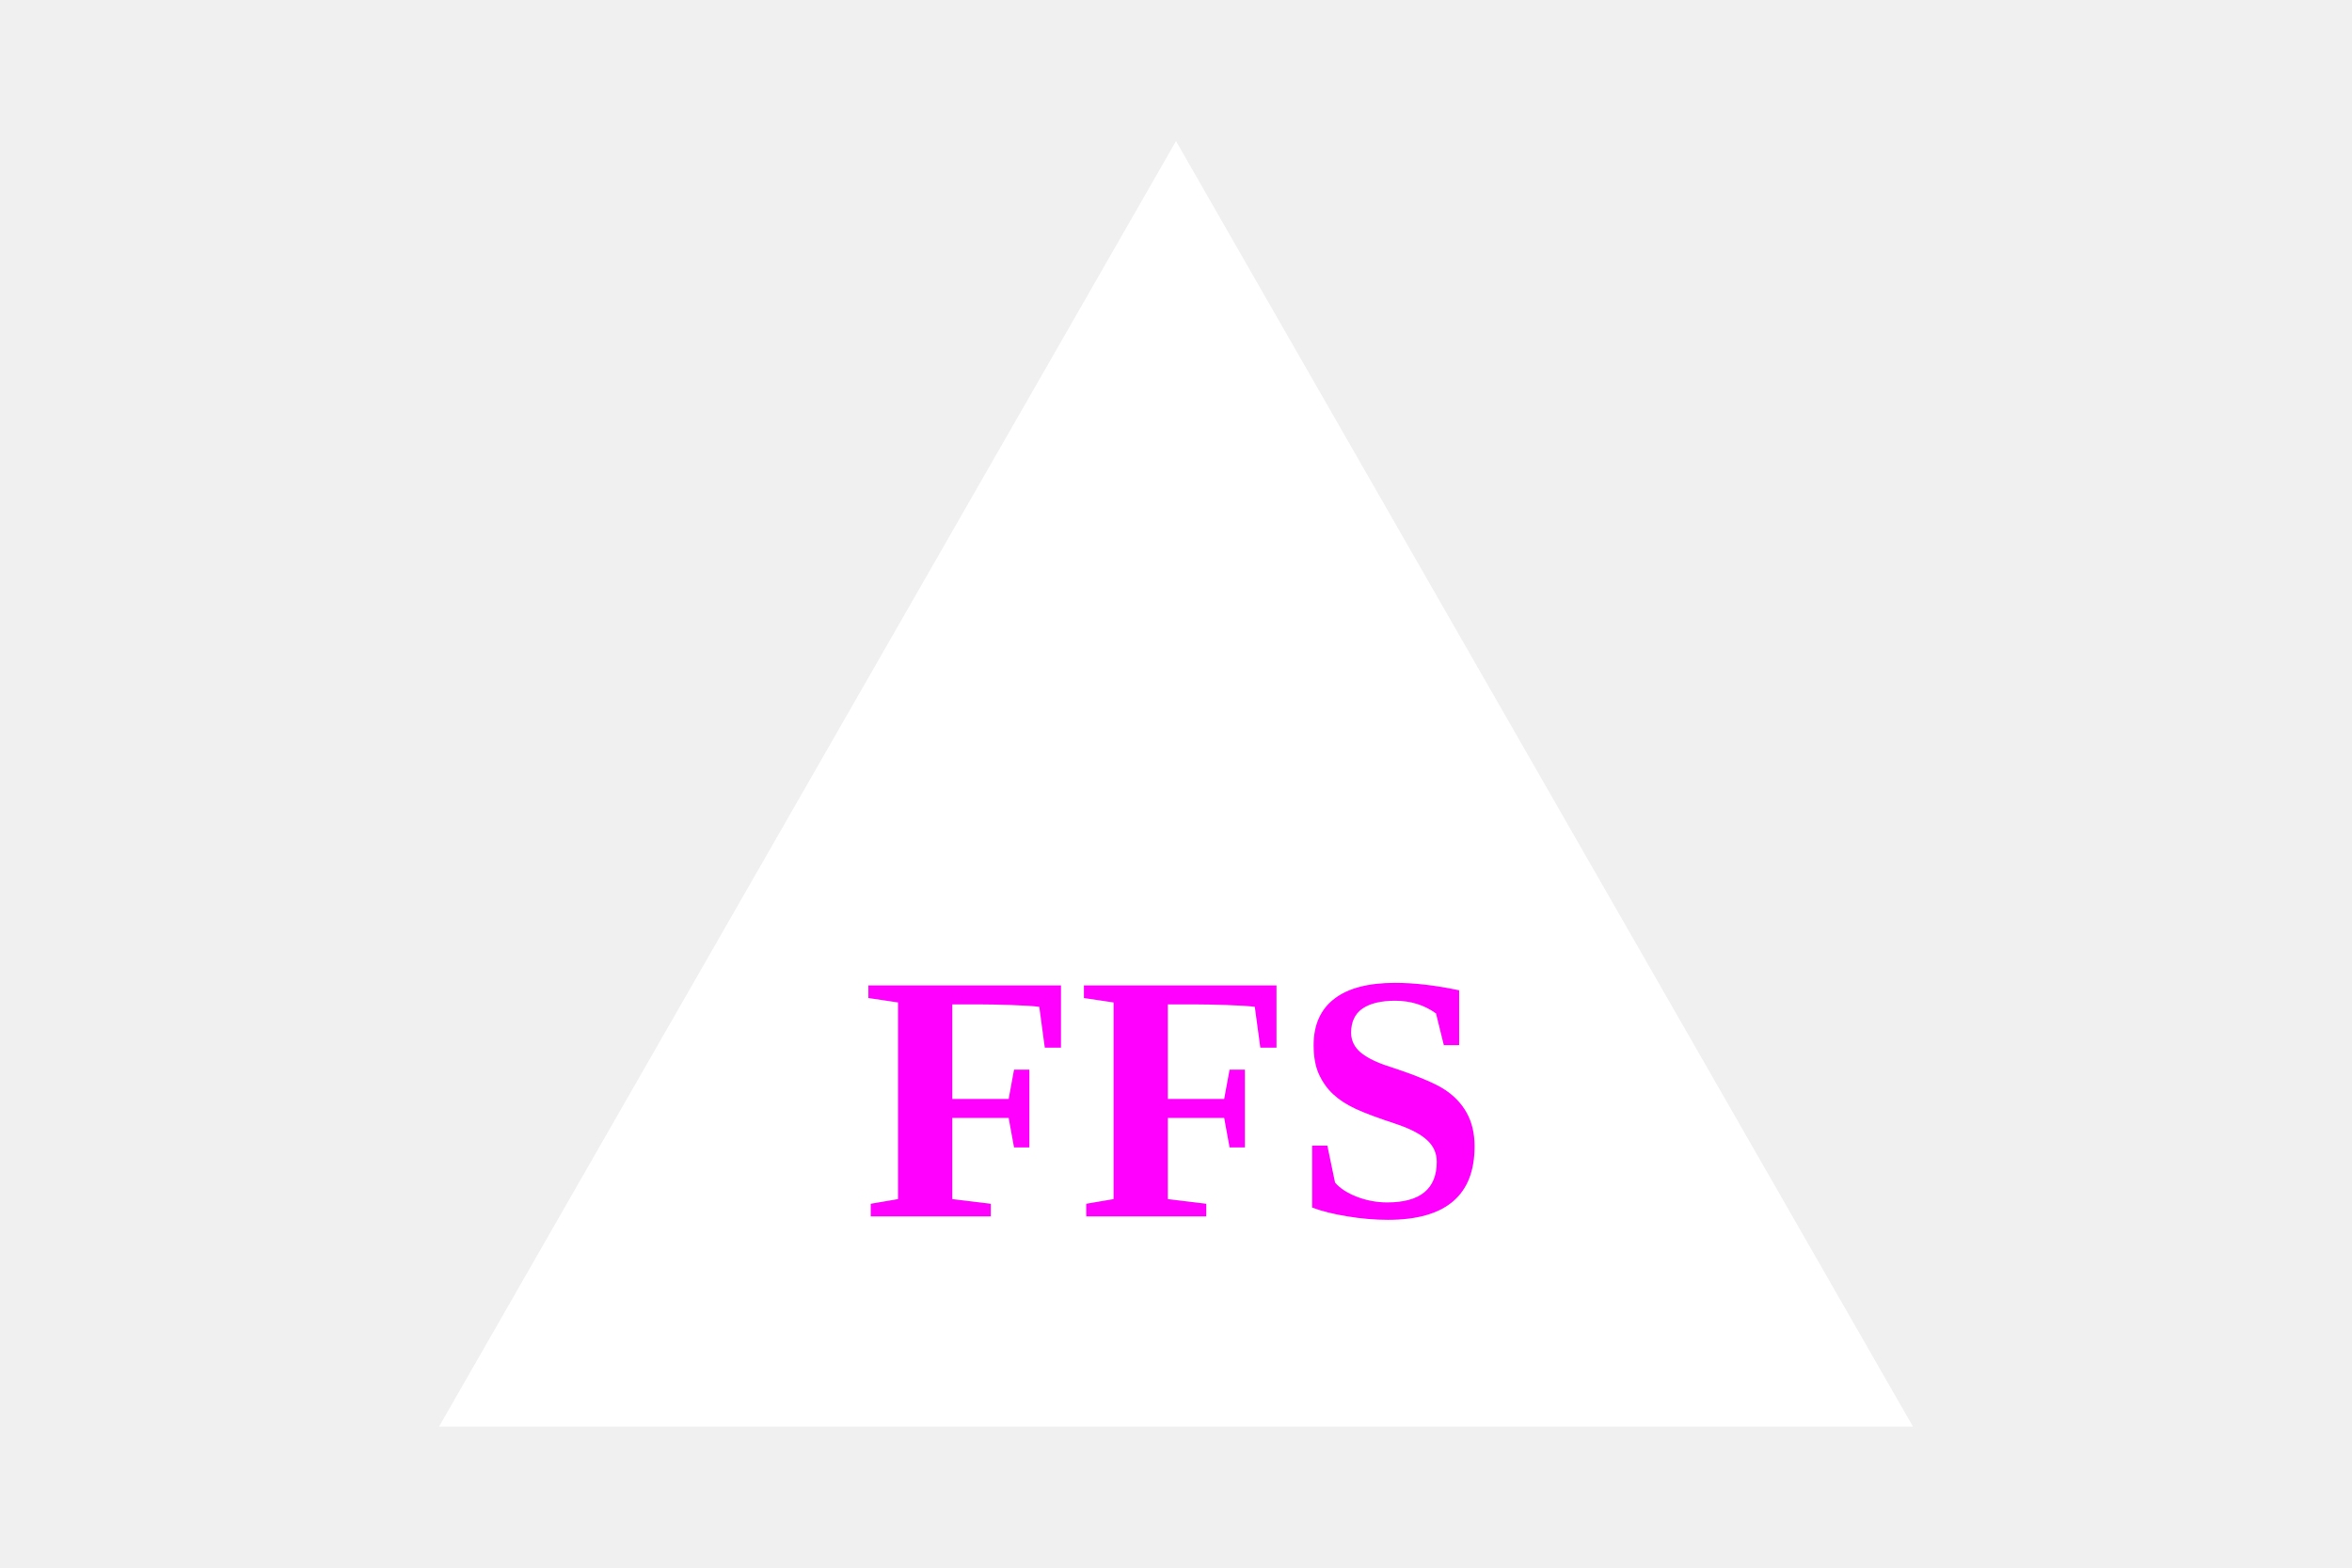
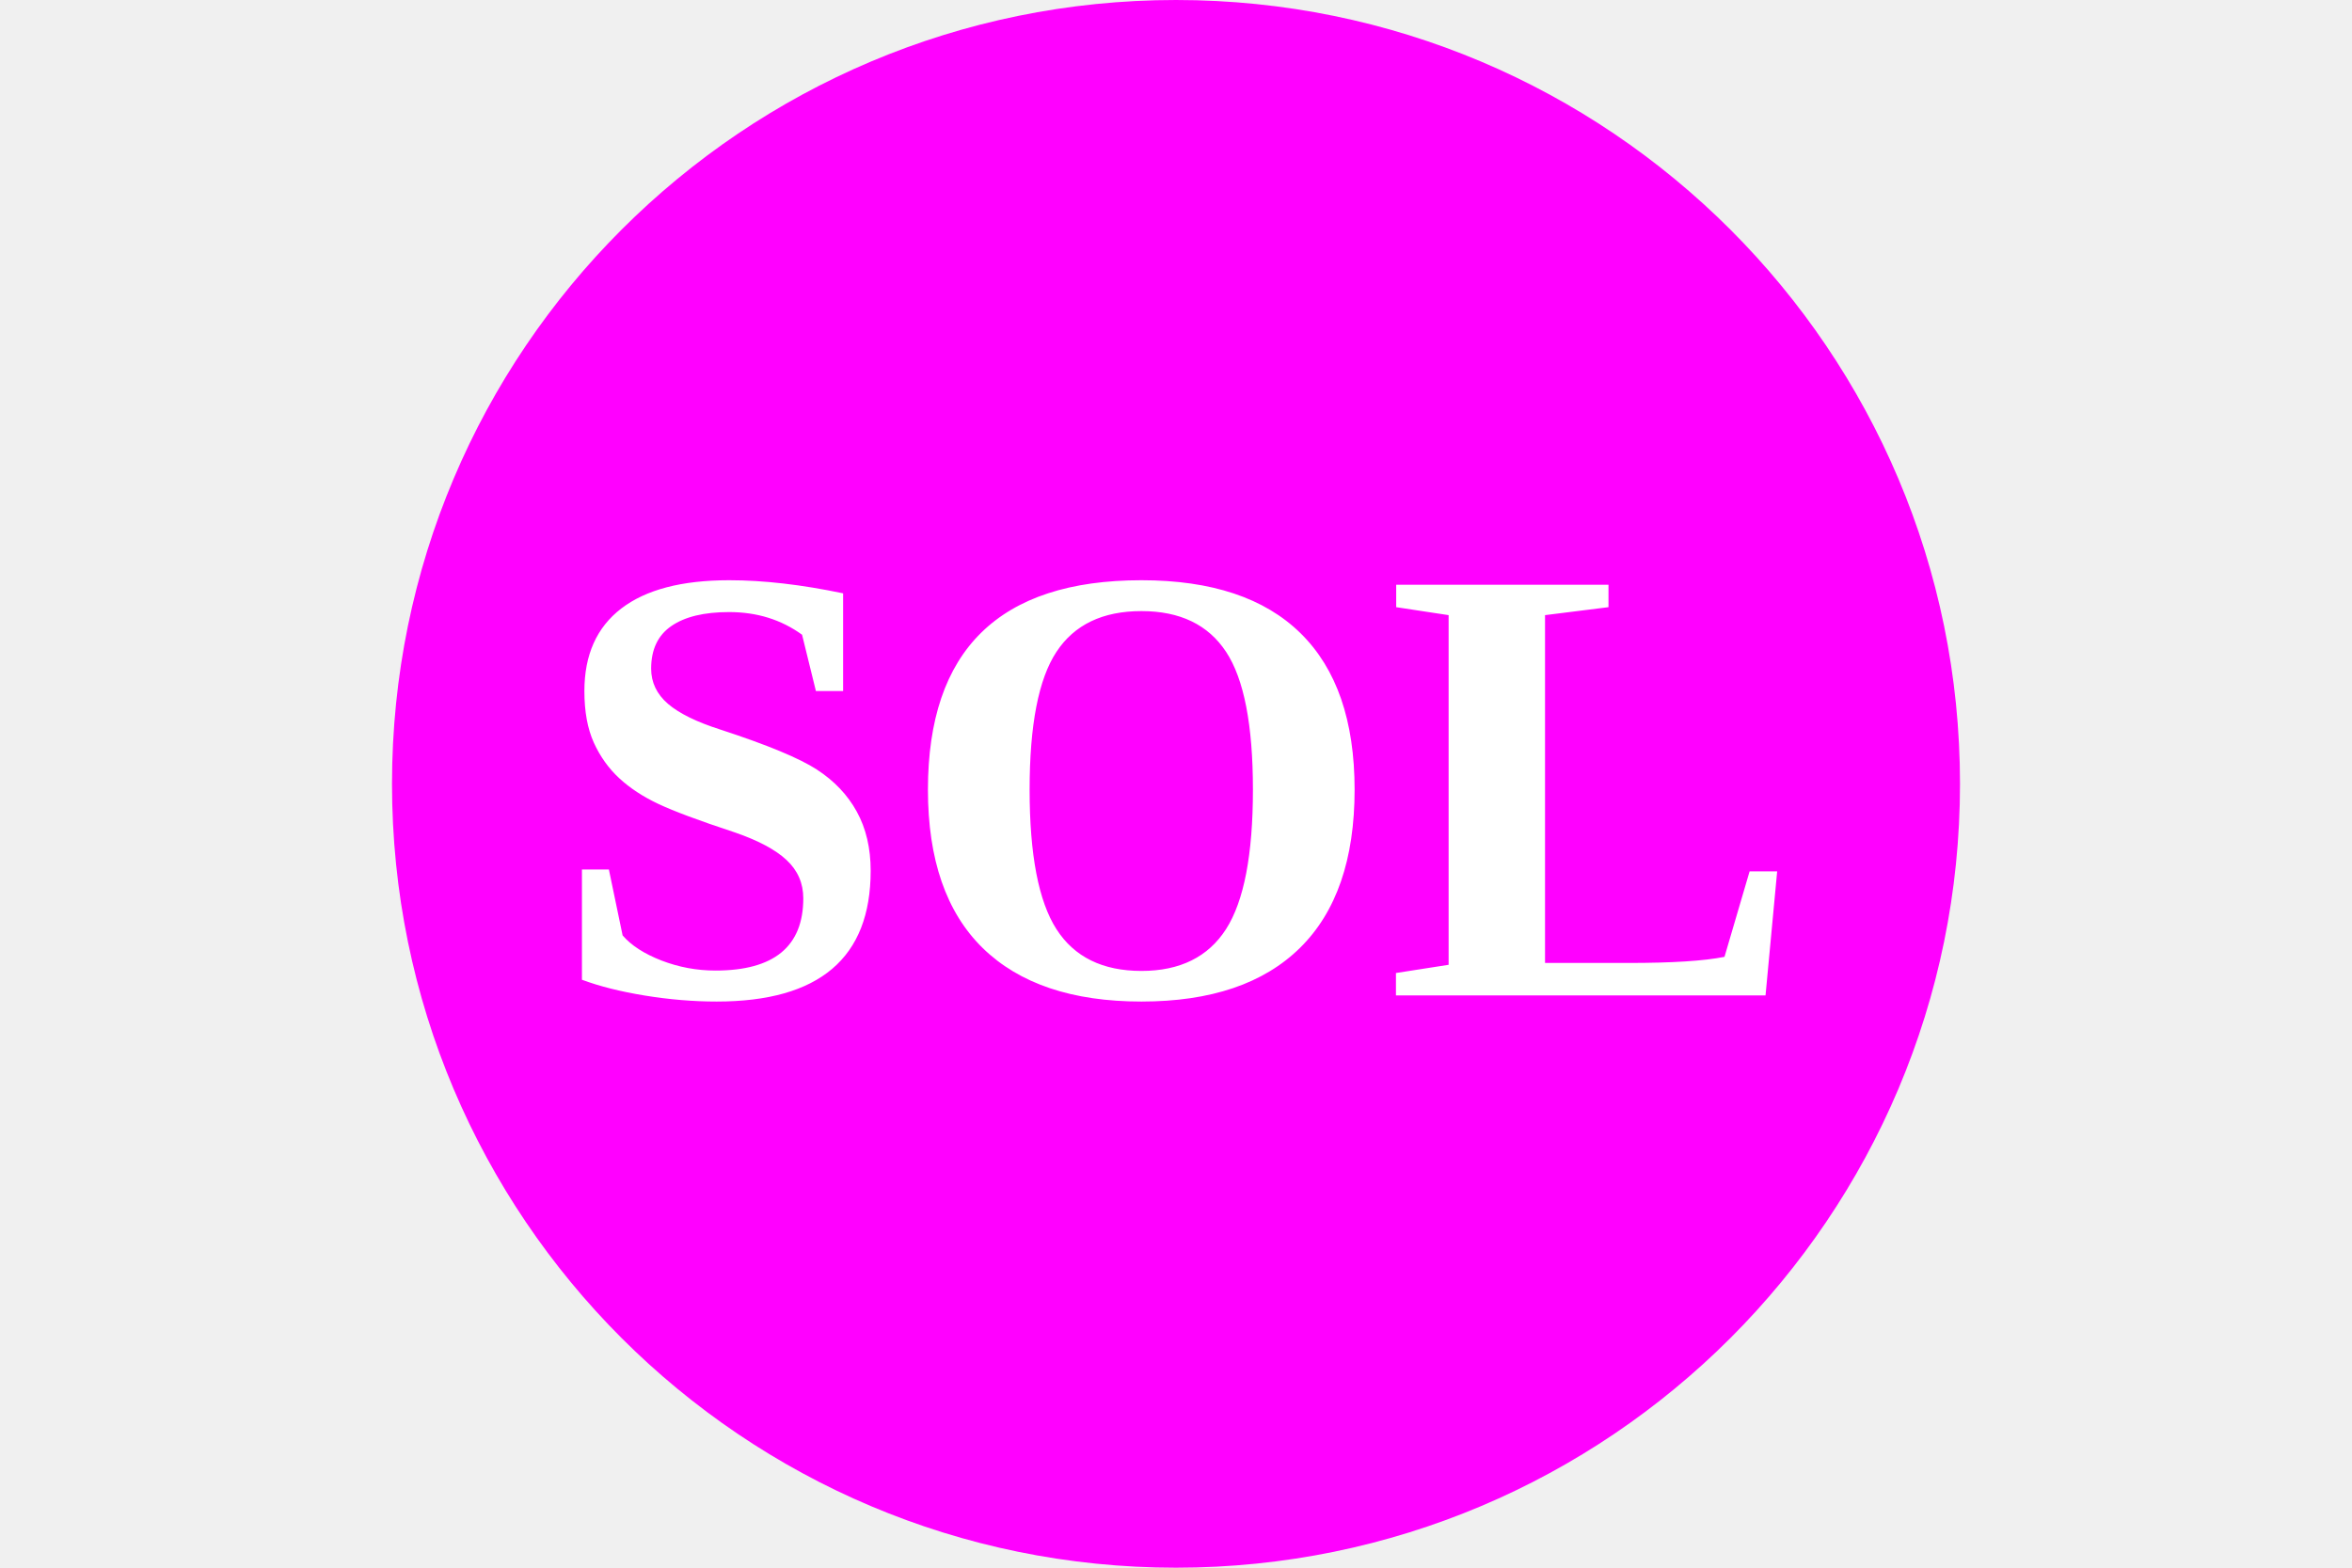
<svg xmlns="http://www.w3.org/2000/svg" width="300" height="200" version="1.1">
-   <polygon points="150, 18 244, 182 56, 182" fill="white" />
-   <text x="50%" y="70%" text-anchor="middle" dominant-baseline="central" fill="magenta" font-weight="bold" font-size="45px">FFS</text>
+   <circle cx="50%" cy="50%" r="100px" fill="magenta" />
+   <text x="50%" y="50%" text-anchor="middle" dominant-baseline="central" fill="white" font-weight="bold" font-size="80px">SOL</text>
</svg>
